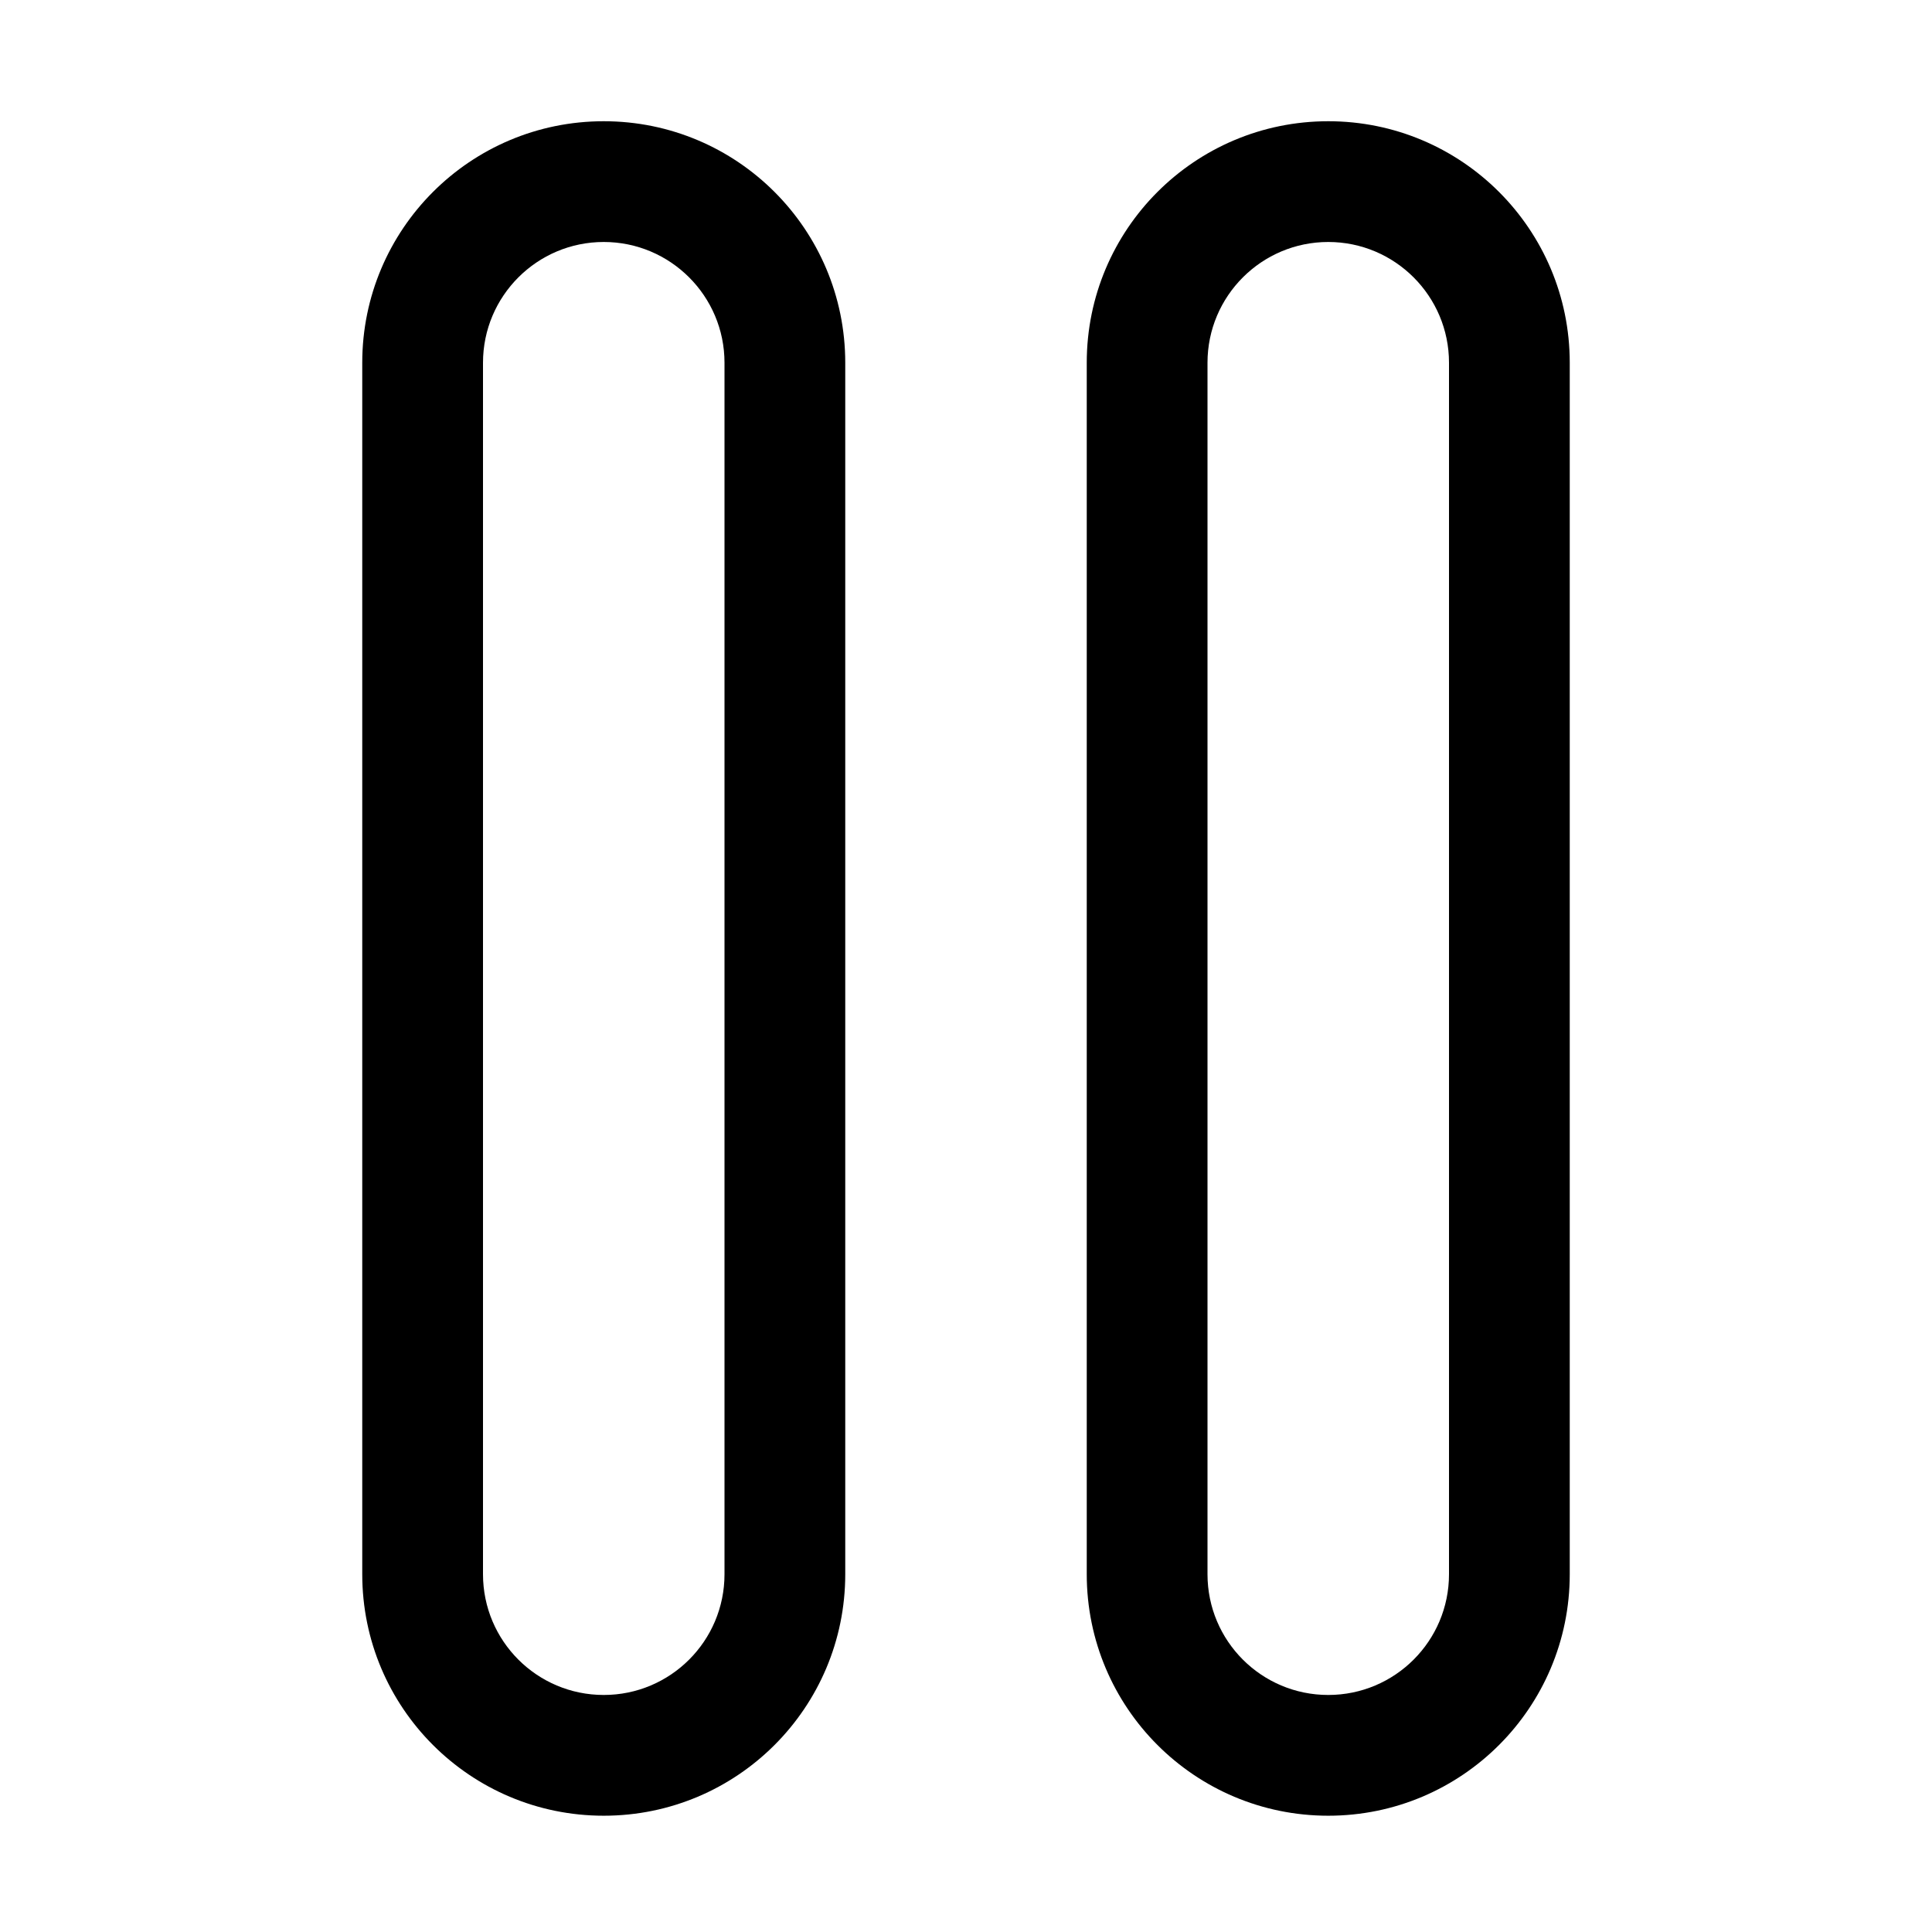
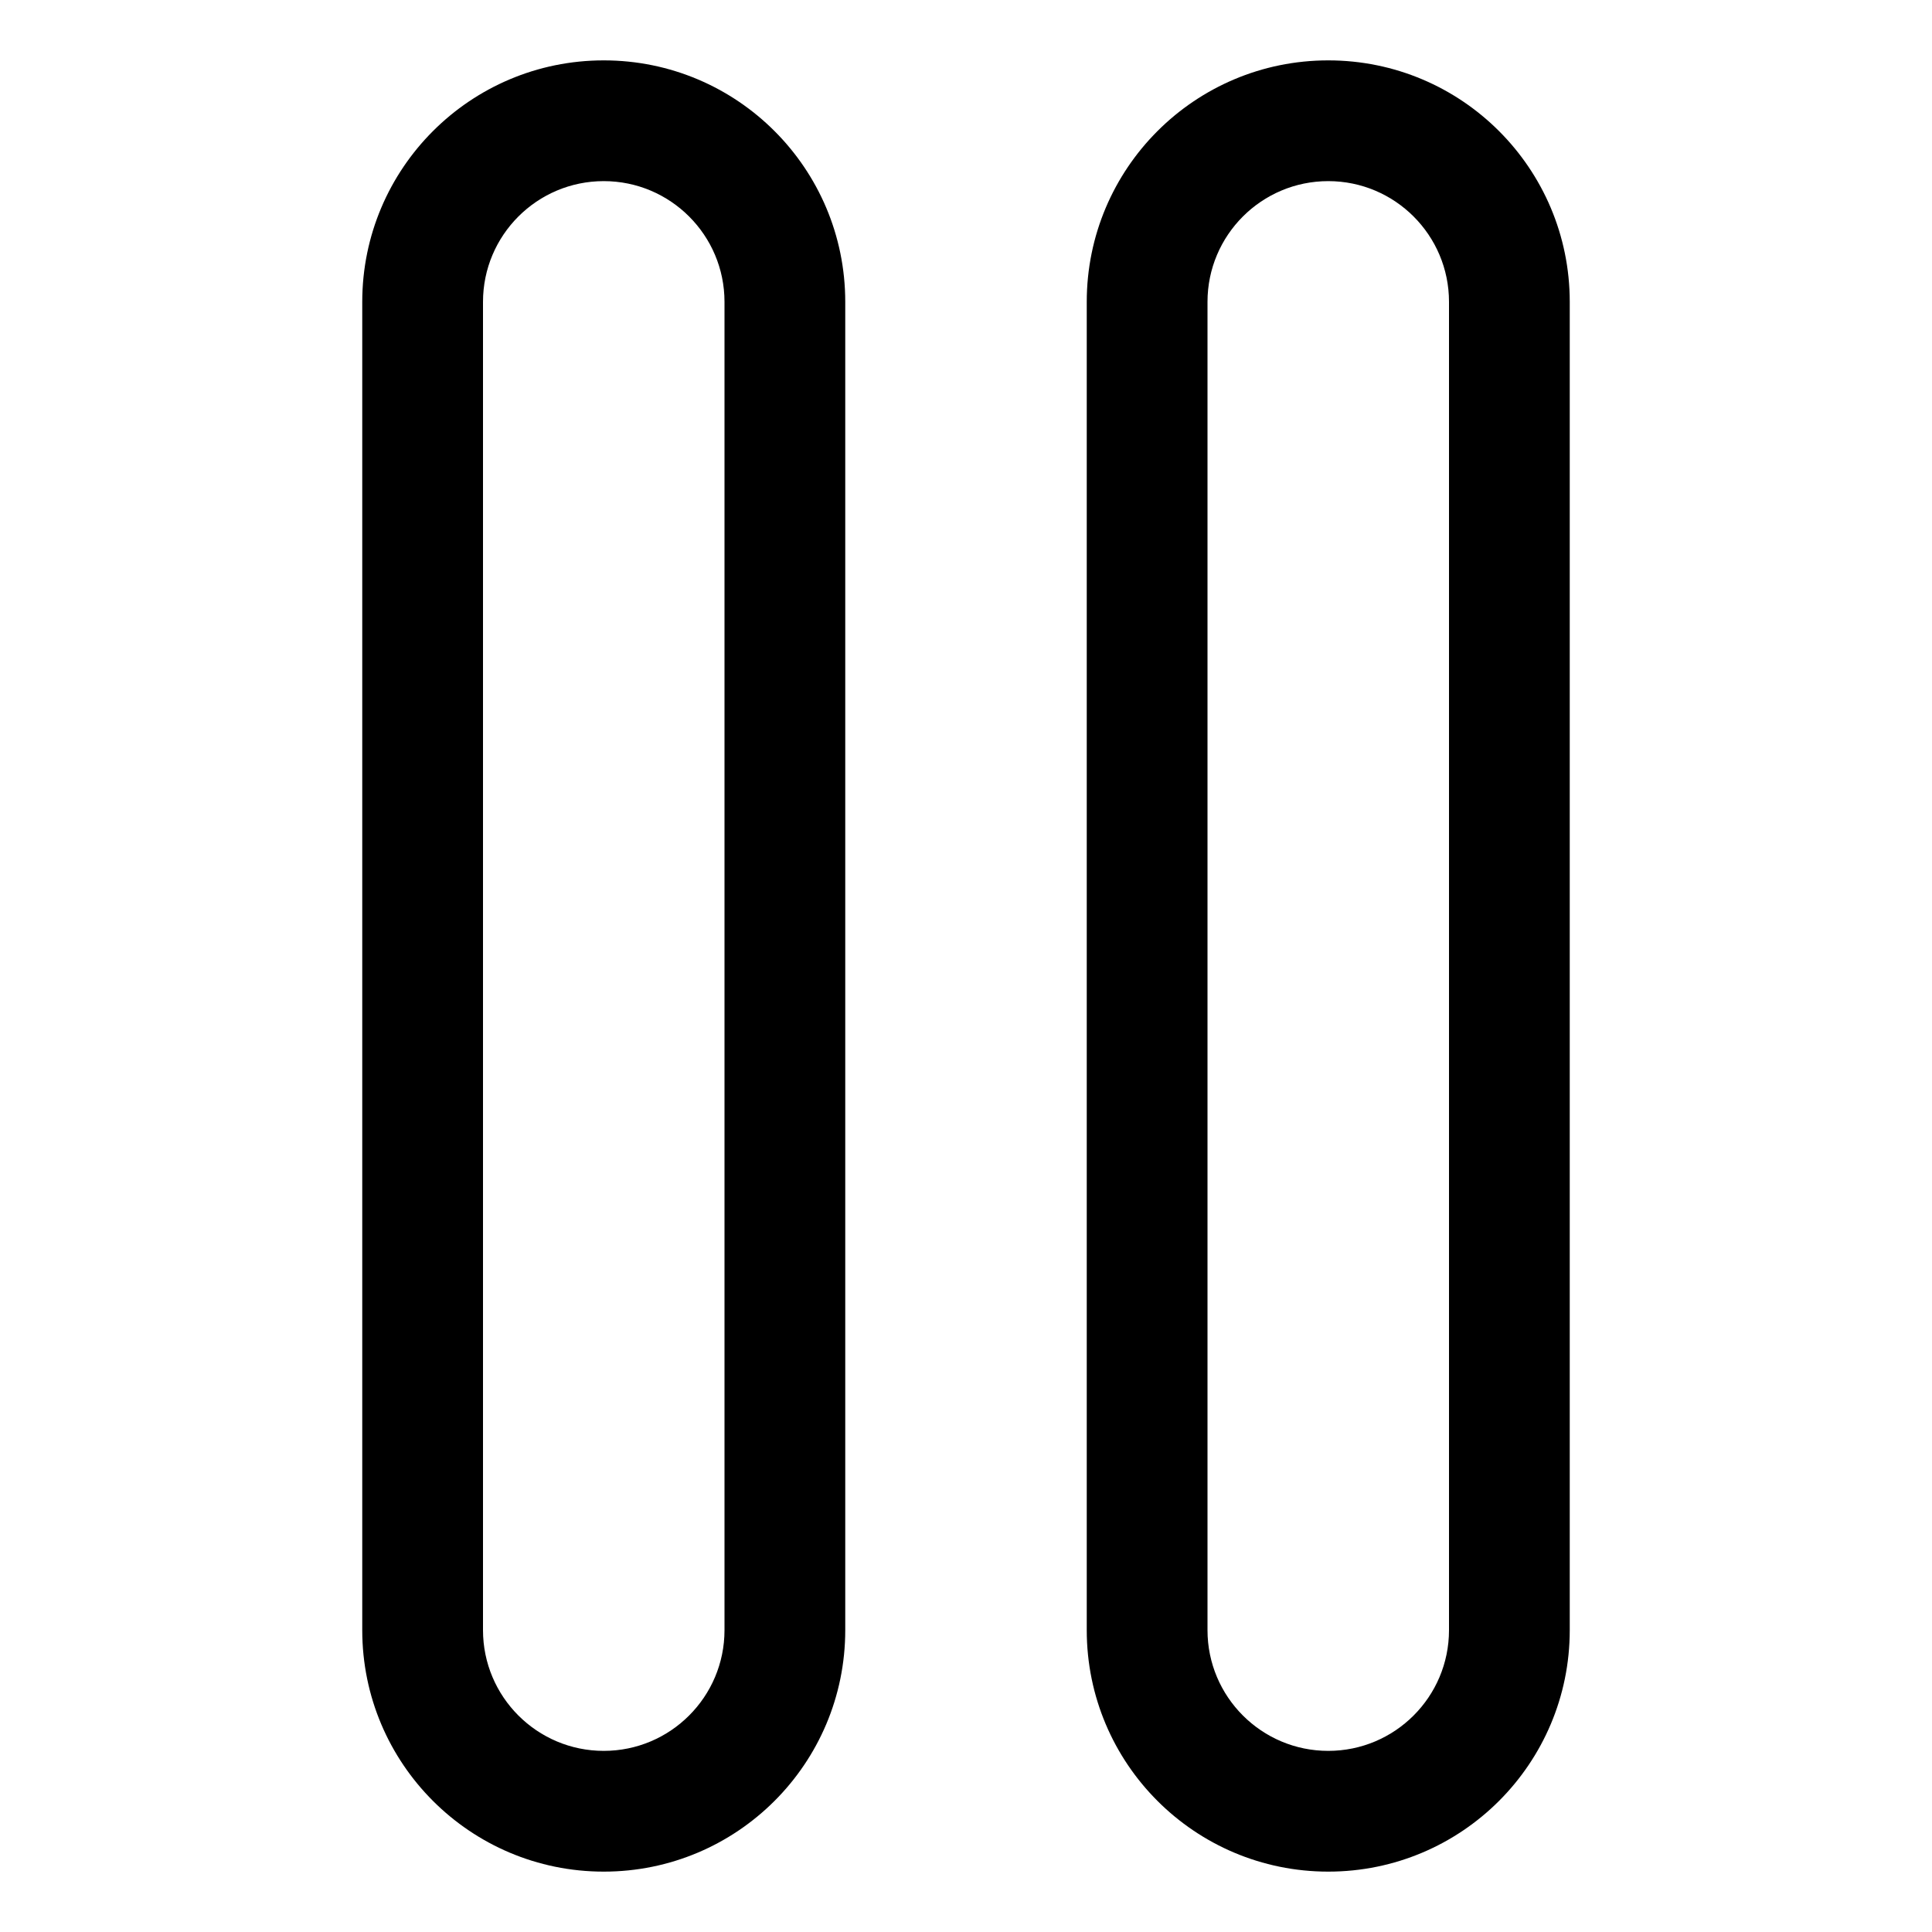
<svg xmlns="http://www.w3.org/2000/svg" width="16px" height="16px" viewBox="0 0 16 16" version="1.1">
  <g id="ICON-/-toolbar-/-interrupt" stroke="none" stroke-width="1" fill="none" fill-rule="evenodd">
-     <path d="M5,1.004 C6.105,1.004 7,1.899 7,3.004 L7,13.037 C7,14.142 6.105,15.037 5,15.037 C3.895,15.037 3,14.142 3,13.037 L3,3.004 C3,1.899 3.895,1.004 5,1.004 Z M5,2.004 C4.448,2.004 4,2.452 4,3.004 L4,13.037 C4,13.59 4.448,14.037 5,14.037 C5.552,14.037 6,13.59 6,13.037 L6,3.004 C6,2.452 5.552,2.004 5,2.004 Z M11,1.004 C12.105,1.004 13,1.899 13,3.004 L13,13.037 C13,14.142 12.105,15.037 11,15.037 C9.895,15.037 9,14.142 9,13.037 L9,3.004 C9,1.899 9.895,1.004 11,1.004 Z M11,2.004 C10.448,2.004 10,2.452 10,3.004 L10,13.037 C10,13.59 10.448,14.037 11,14.037 C11.552,14.037 12,13.59 12,13.037 L12,3.004 C12,2.452 11.552,2.004 11,2.004 Z" id="形状结合" fill="#000000" />
+     <path d="M5,0.5 C6.105,0.5 7,1.395 7,2.5 L7,13.5 C7,14.605 6.105,15.5 5,15.5 C3.895,15.5 3,14.605 3,13.5 L3,2.5 C3,1.395 3.895,0.5 5,0.5 Z M5,1.5 C4.448,1.5 4,1.948 4,2.5 L4,13.5 C4,14.052 4.448,14.5 5,14.5 C5.552,14.5 6,14.052 6,13.5 L6,2.5 C6,1.948 5.552,1.5 5,1.5 Z M11,0.5 C12.105,0.5 13,1.395 13,2.5 L13,13.5 C13,14.605 12.105,15.5 11,15.5 C9.895,15.5 9,14.605 9,13.5 L9,2.5 C9,1.395 9.895,0.5 11,0.5 Z M11,1.5 C10.448,1.5 10,1.948 10,2.5 L10,13.5 C10,14.052 10.448,14.5 11,14.5 C11.552,14.5 12,14.052 12,13.5 L12,2.5 C12,1.948 11.552,1.5 11,1.5 Z" id="形状结合" fill="#000000" />
  </g>
</svg>
